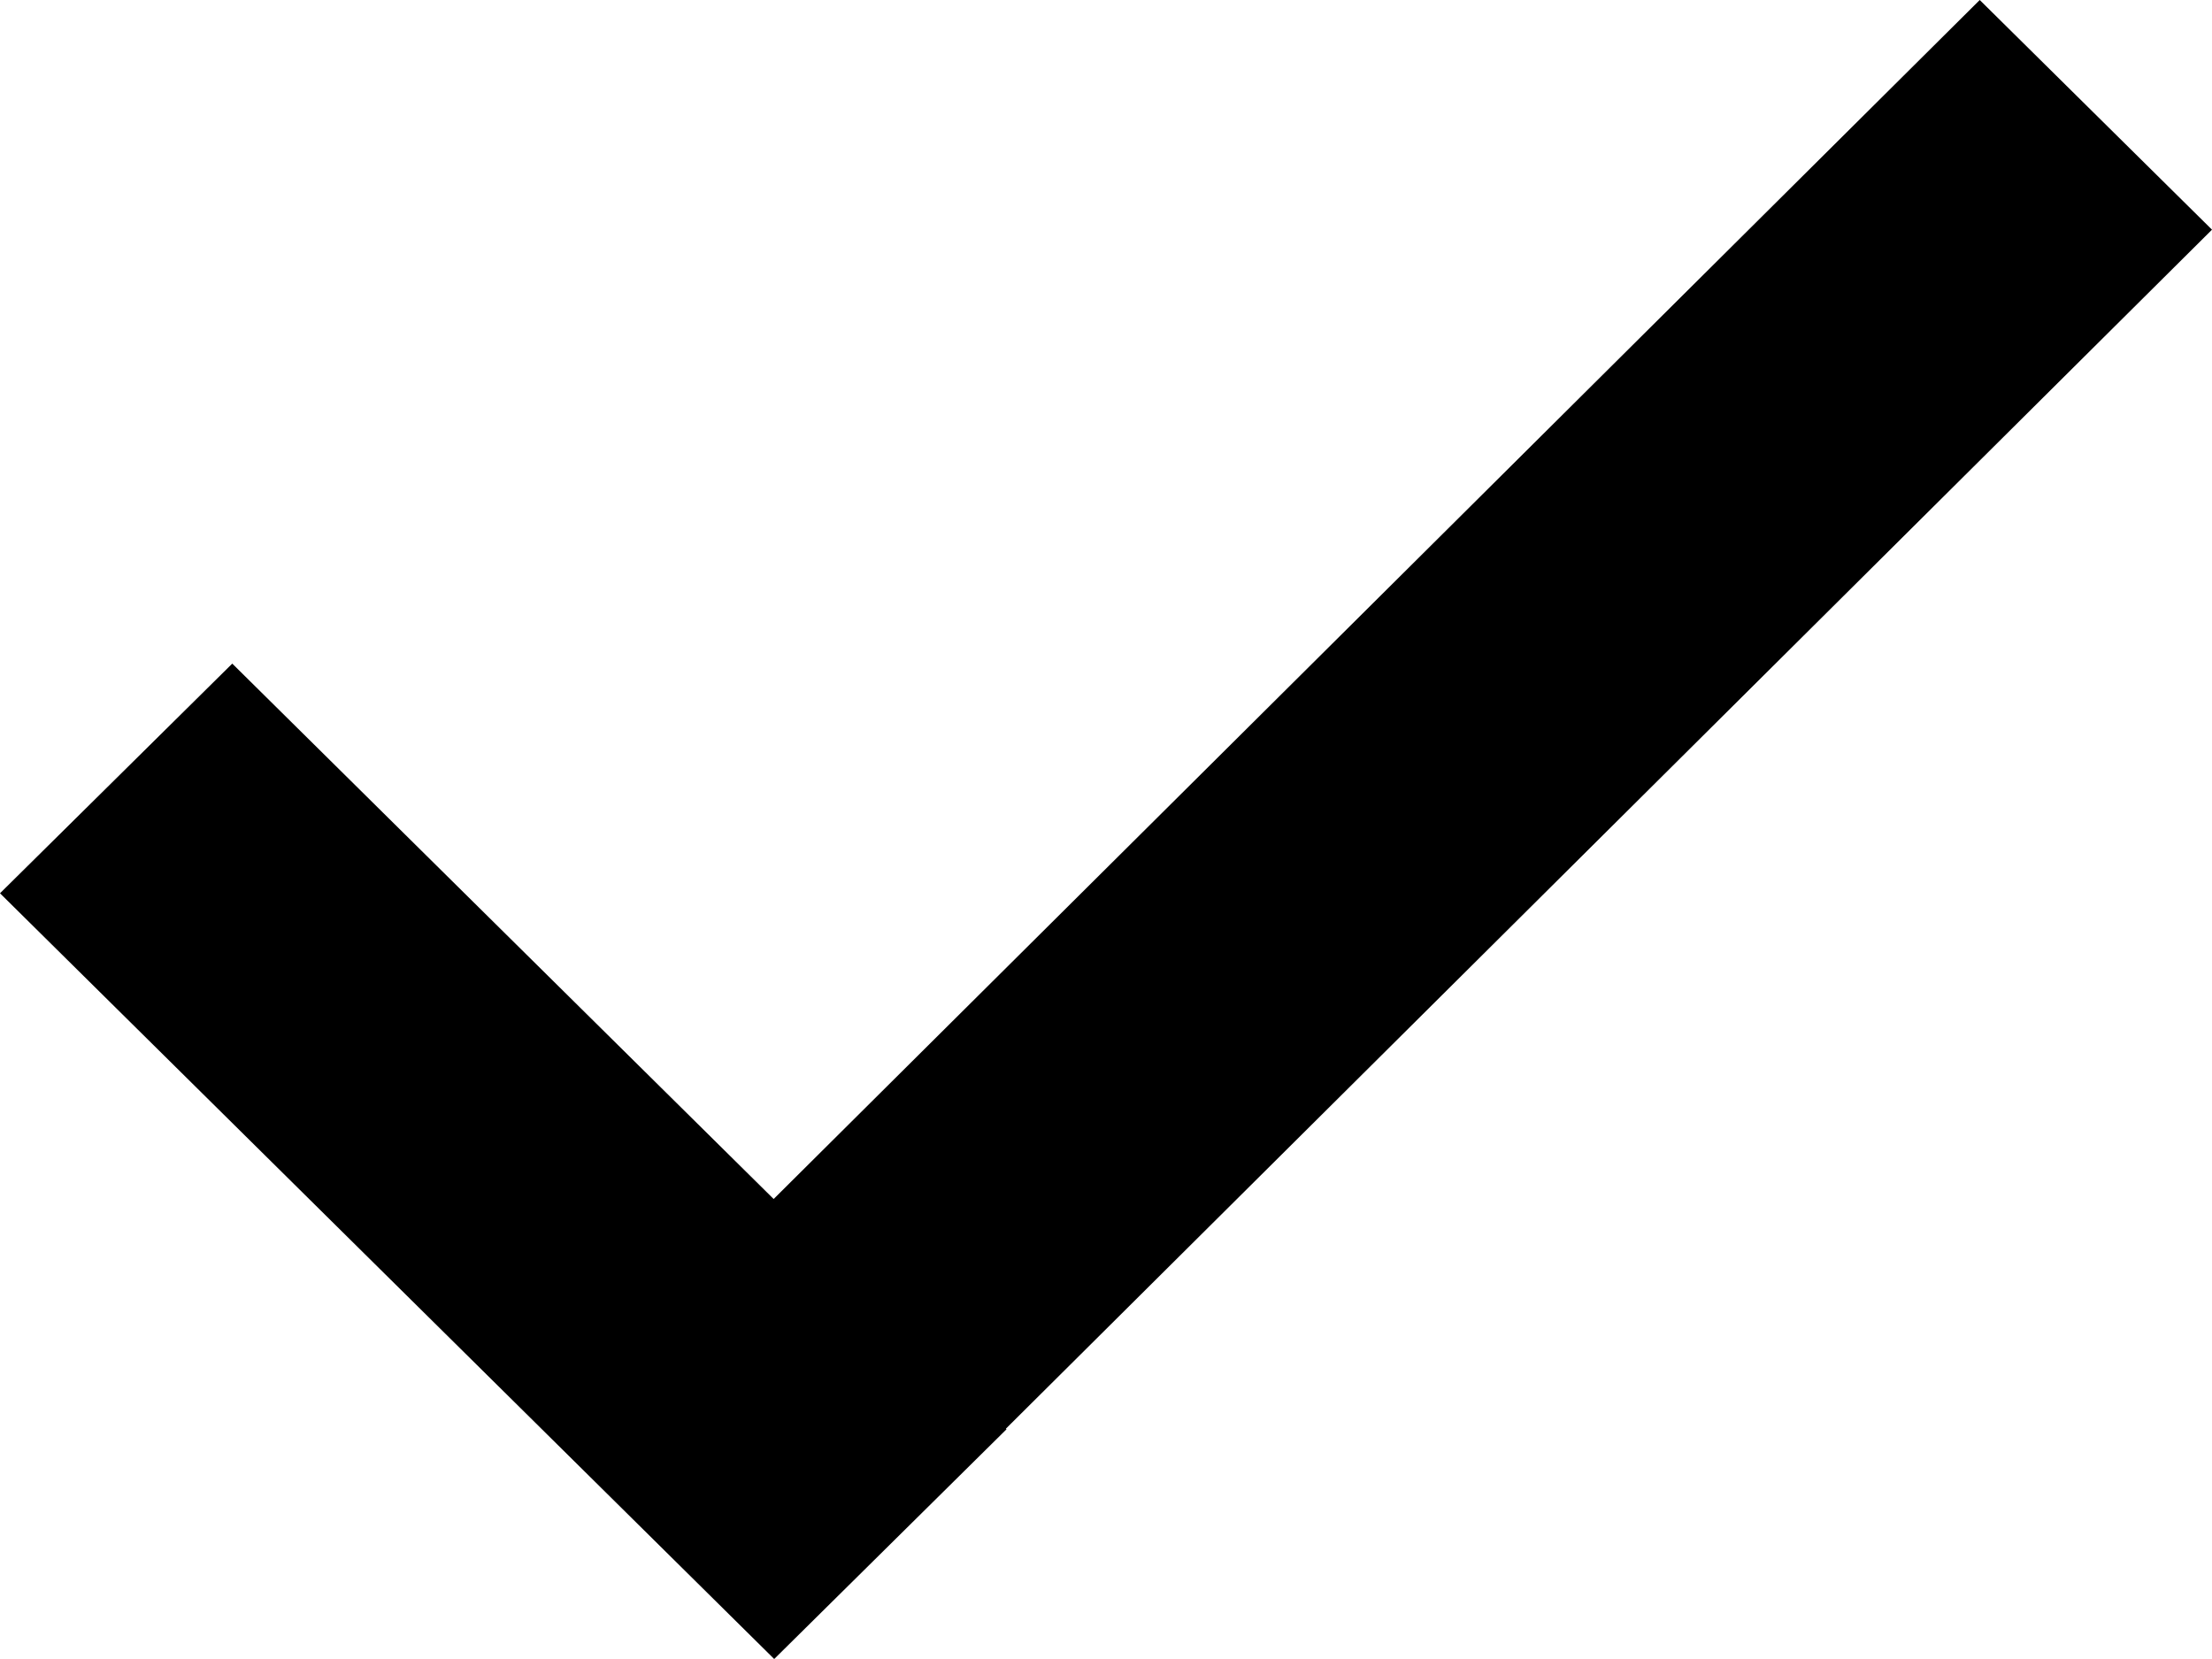
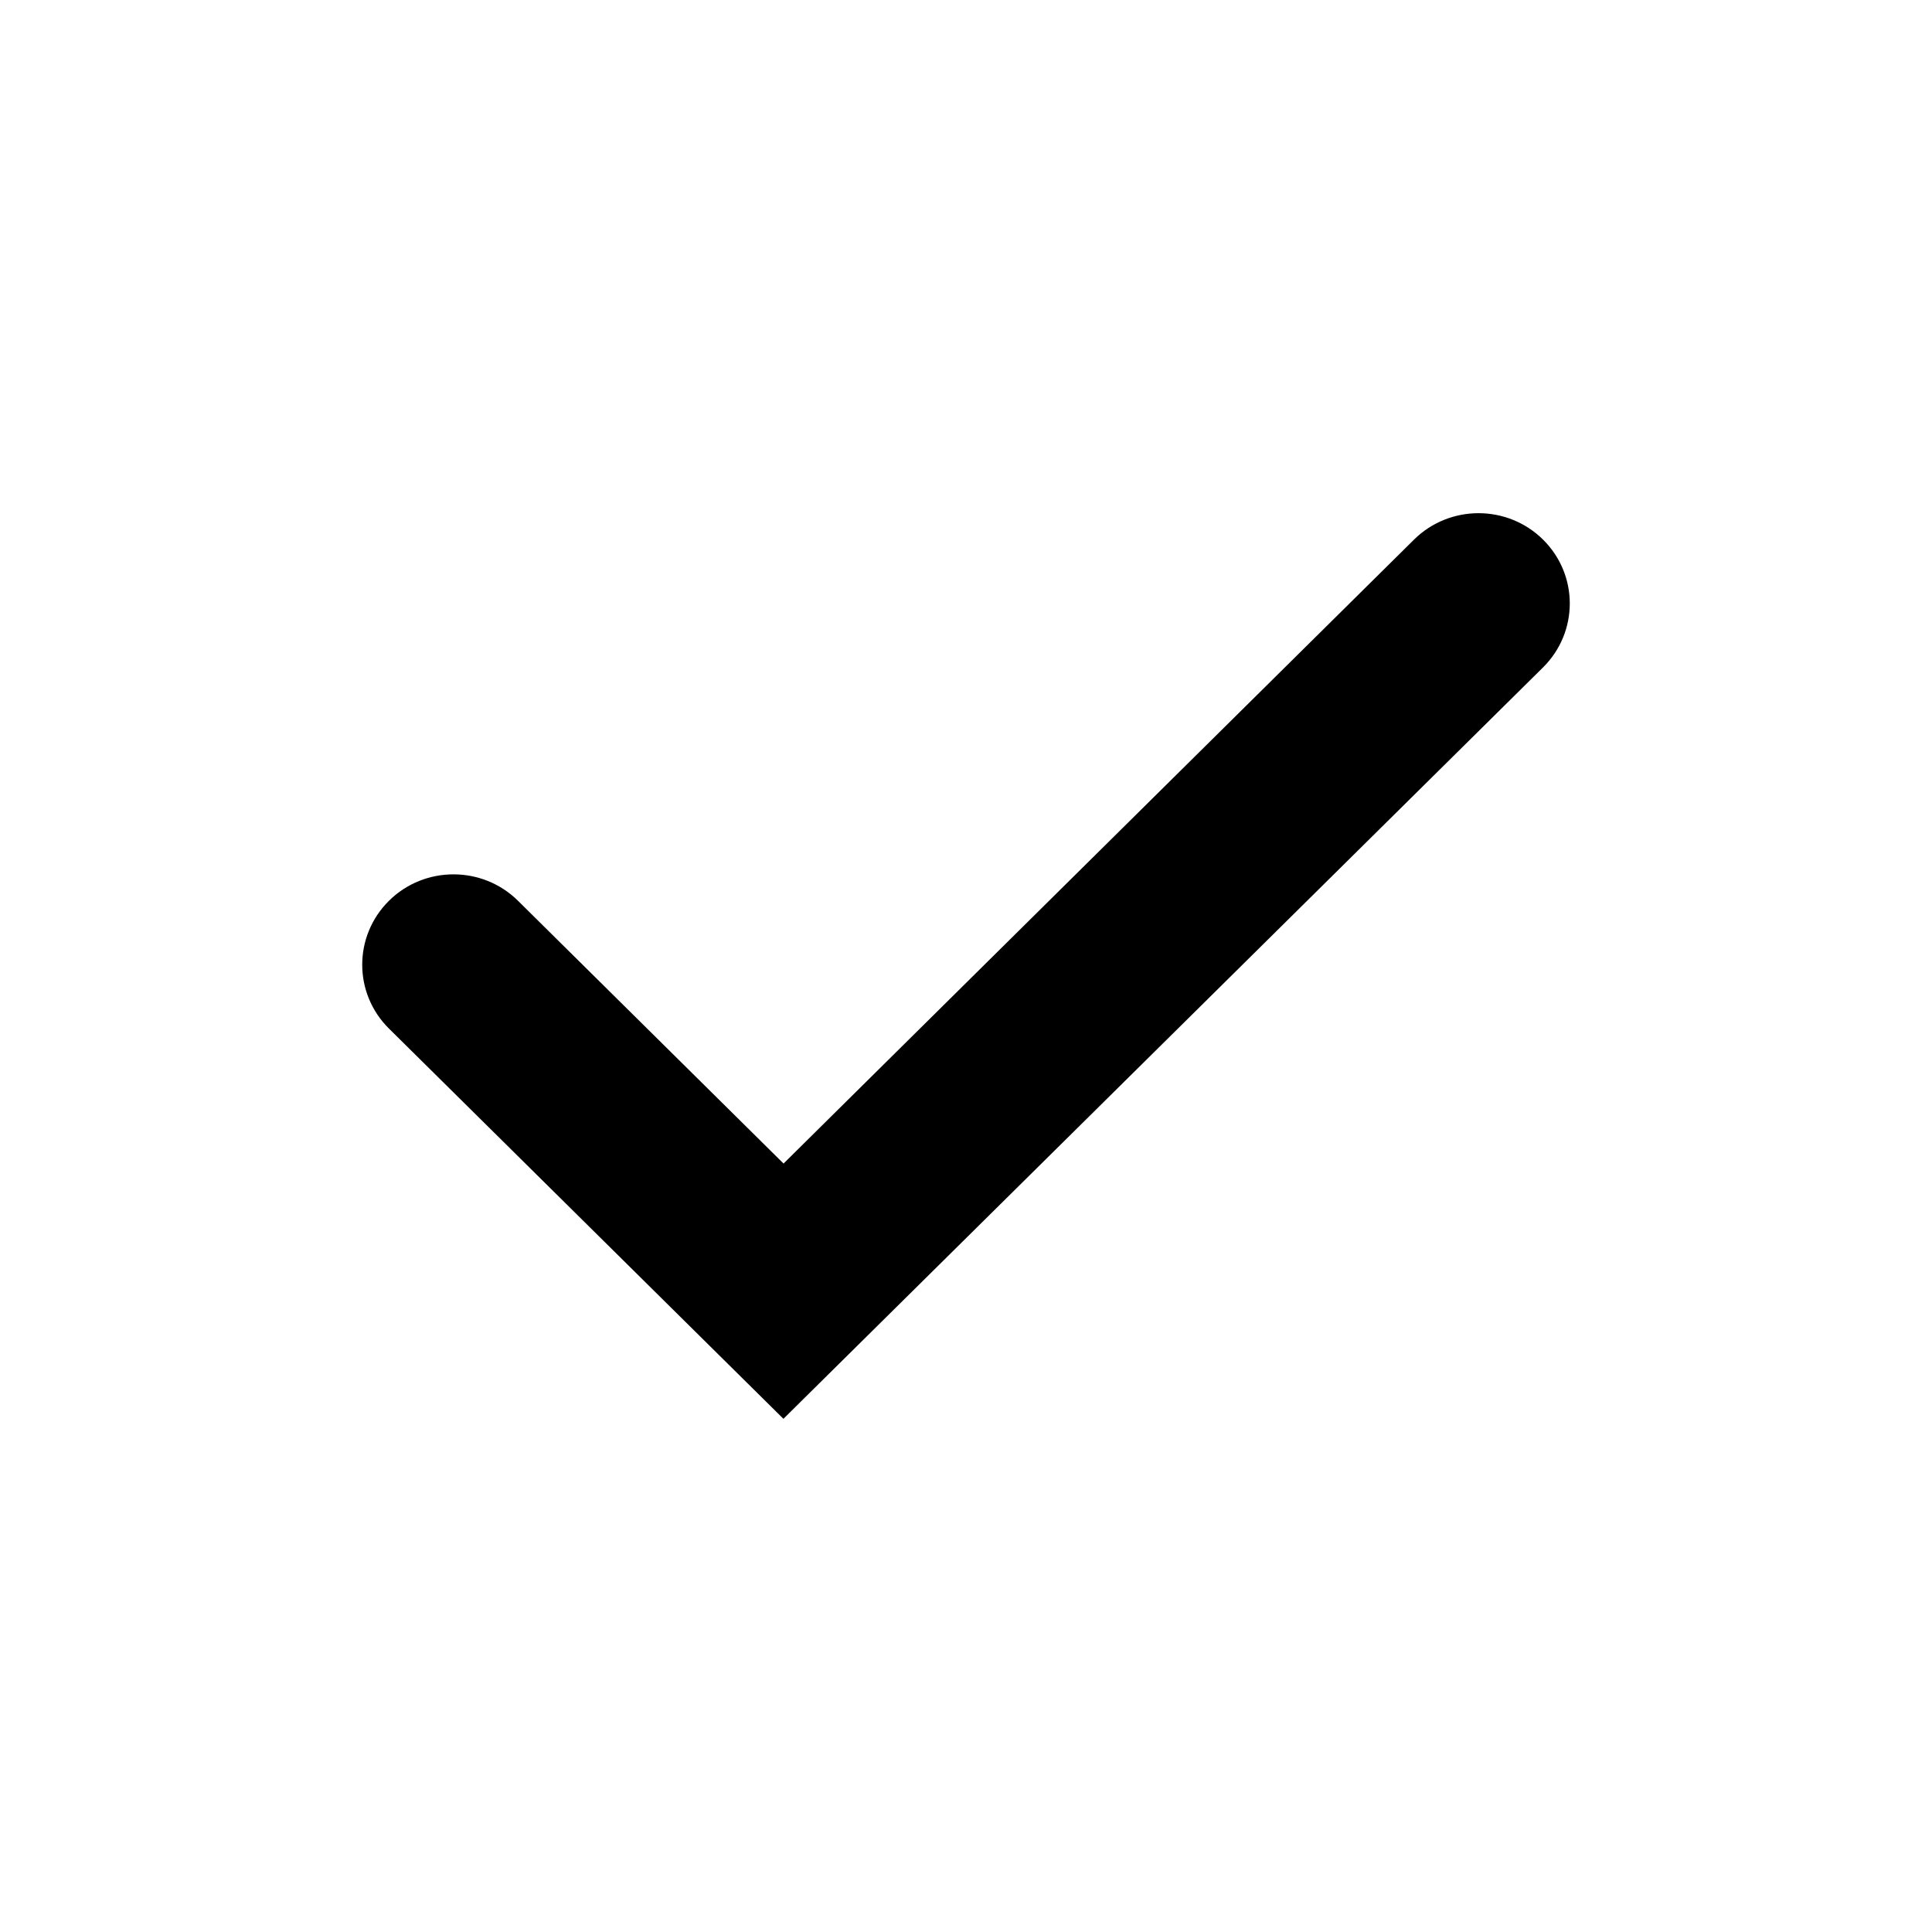
- <svg xmlns="http://www.w3.org/2000/svg" width="24px" height="18px" viewBox="0 0 24 18" version="1.1">
-   <polygon transform="translate(12, 9) scale(-1, 1) rotate(-180) translate(-12, -9) " points="10.914 2.499 24 15.508 21.48 18 8.394 4.991 2.52 10.8 0 8.308 8.4 0 10.92 2.492" />
+ <svg xmlns="http://www.w3.org/2000/svg" height="16" viewBox="0 0 16 16" width="16">
+   <path d="m3.221 7.46c.295-.292.774-.292 1.069 0l2.199 2.176 5.221-5.167c.295-.292.774-.292 1.069 0 .295.292.295.765 0 1.058l-6.291 6.223-3.267-3.232c-.295-.292-.295-.765 0-1.058z" fill-rule="evenodd" />
</svg>
